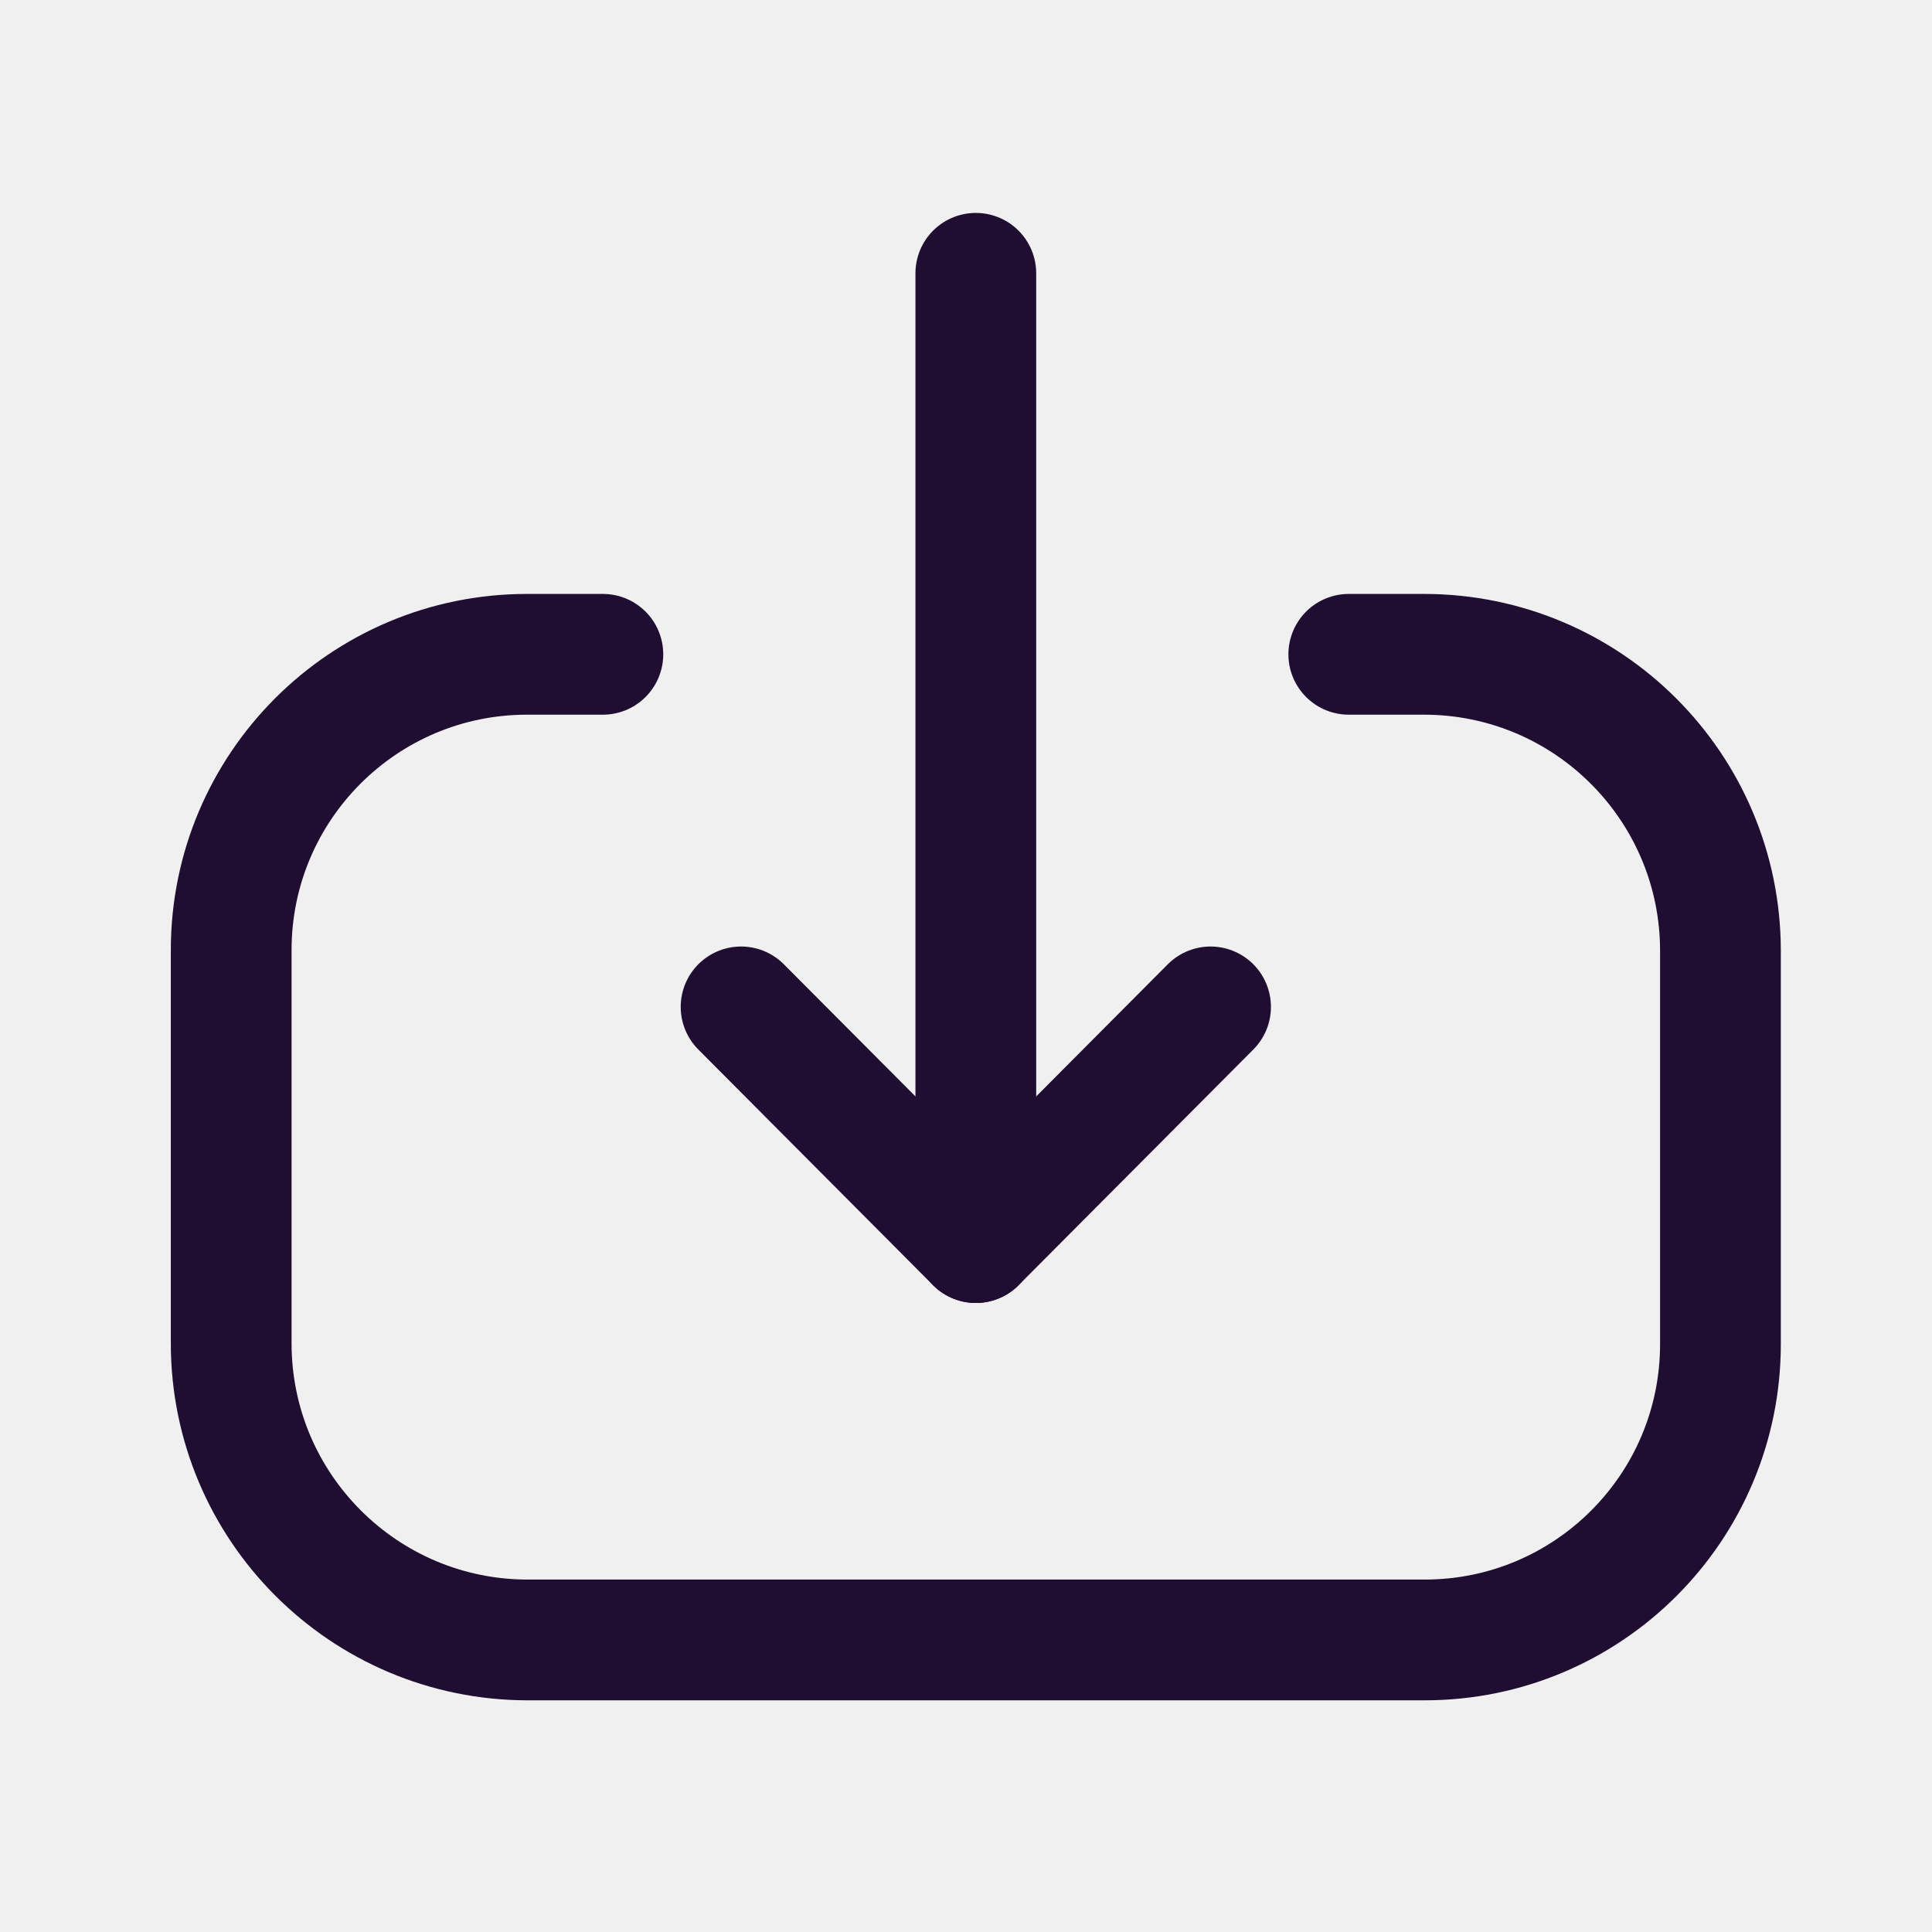
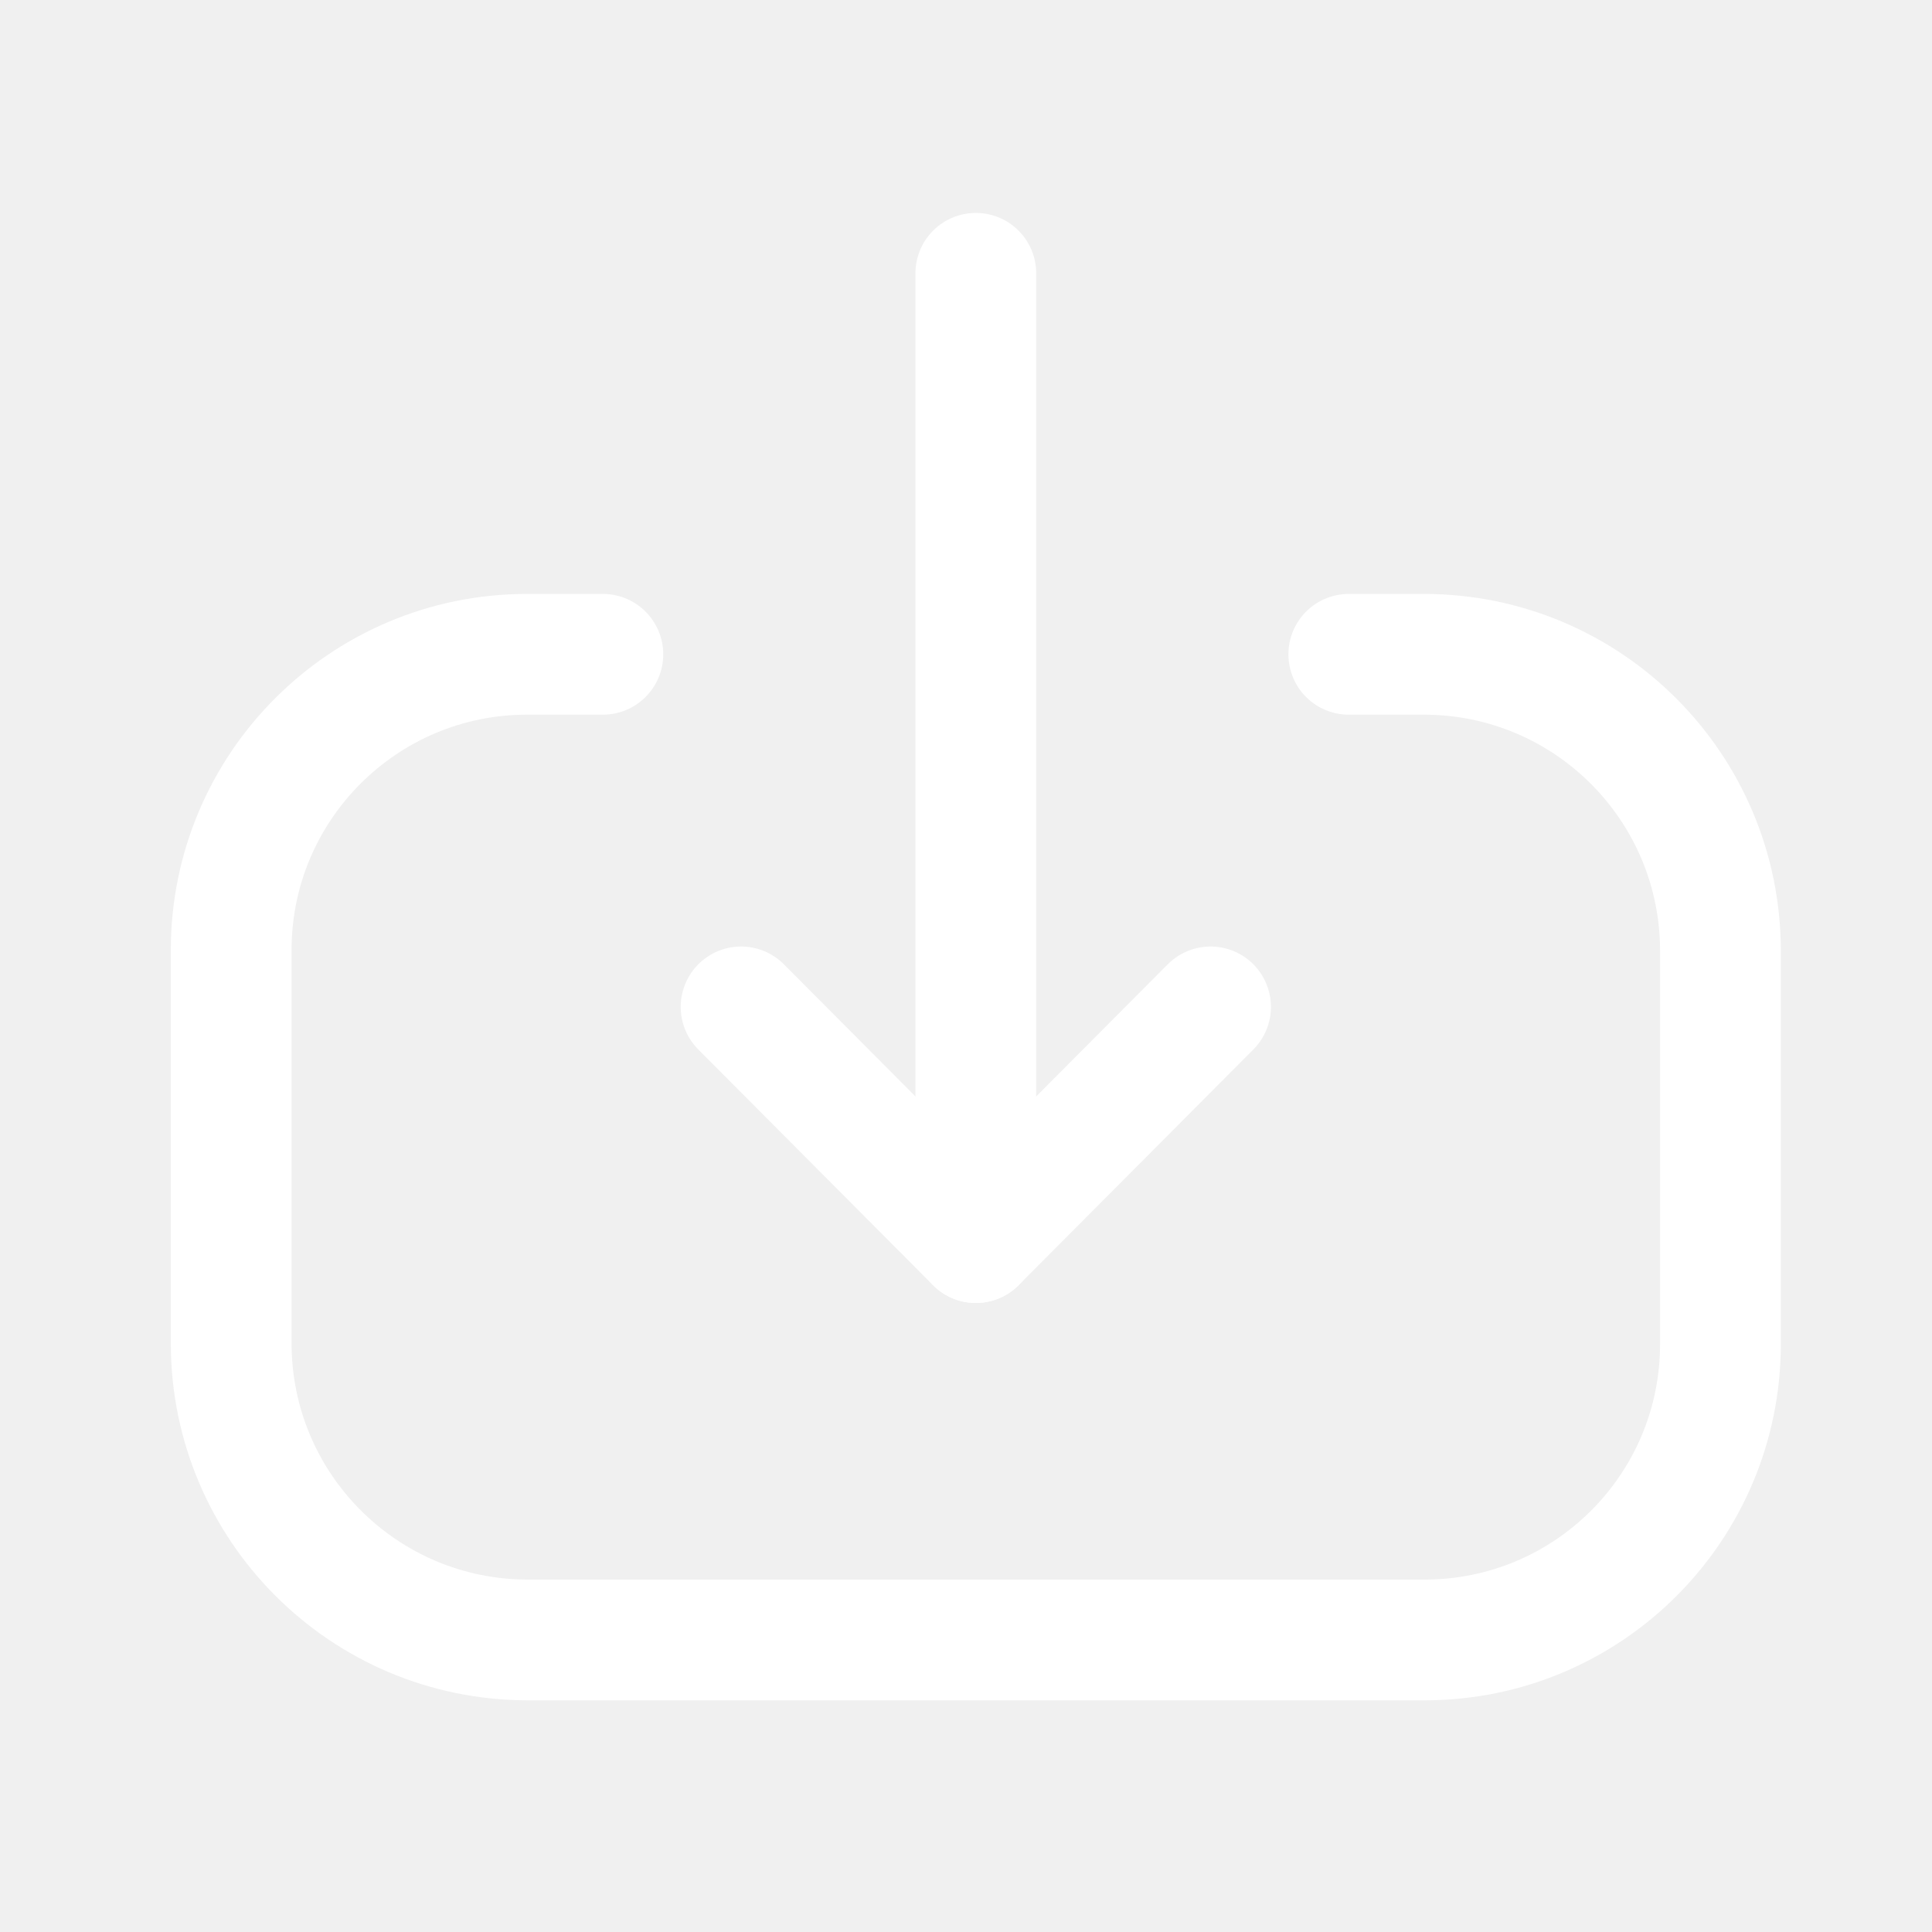
<svg xmlns="http://www.w3.org/2000/svg" width="24" height="24" viewBox="0 0 24 24" fill="none">
-   <path d="M12.122 15.436L12.122 3.395" stroke="#200E32" stroke-width="1.5" stroke-linecap="round" stroke-linejoin="round" />
-   <path d="M15.038 12.508L12.122 15.436L9.206 12.508" stroke="#200E32" stroke-width="1.5" stroke-linecap="round" stroke-linejoin="round" />
-   <path d="M16.755 8.128H17.688C19.723 8.128 21.372 9.777 21.372 11.813V16.697C21.372 18.727 19.727 20.372 17.697 20.372L6.557 20.372C4.522 20.372 2.872 18.722 2.872 16.687V11.802C2.872 9.773 4.518 8.128 6.547 8.128L7.489 8.128" stroke="#200E32" stroke-width="1.5" stroke-linecap="round" stroke-linejoin="round" />
+   <path d="M12.122 15.436L12.122 3.395" stroke="#fff" stroke-width="1.5" stroke-linecap="round" stroke-linejoin="round" />
+   <path d="M15.038 12.508L12.122 15.436L9.206 12.508" stroke="#fff" stroke-width="1.5" stroke-linecap="round" stroke-linejoin="round" />
+   <path d="M16.755 8.128H17.688C19.723 8.128 21.372 9.777 21.372 11.813V16.697C21.372 18.727 19.727 20.372 17.697 20.372L6.557 20.372C4.522 20.372 2.872 18.722 2.872 16.687V11.802C2.872 9.773 4.518 8.128 6.547 8.128L7.489 8.128" stroke="#fff" stroke-width="1.5" stroke-linecap="round" stroke-linejoin="round" />
</svg>
